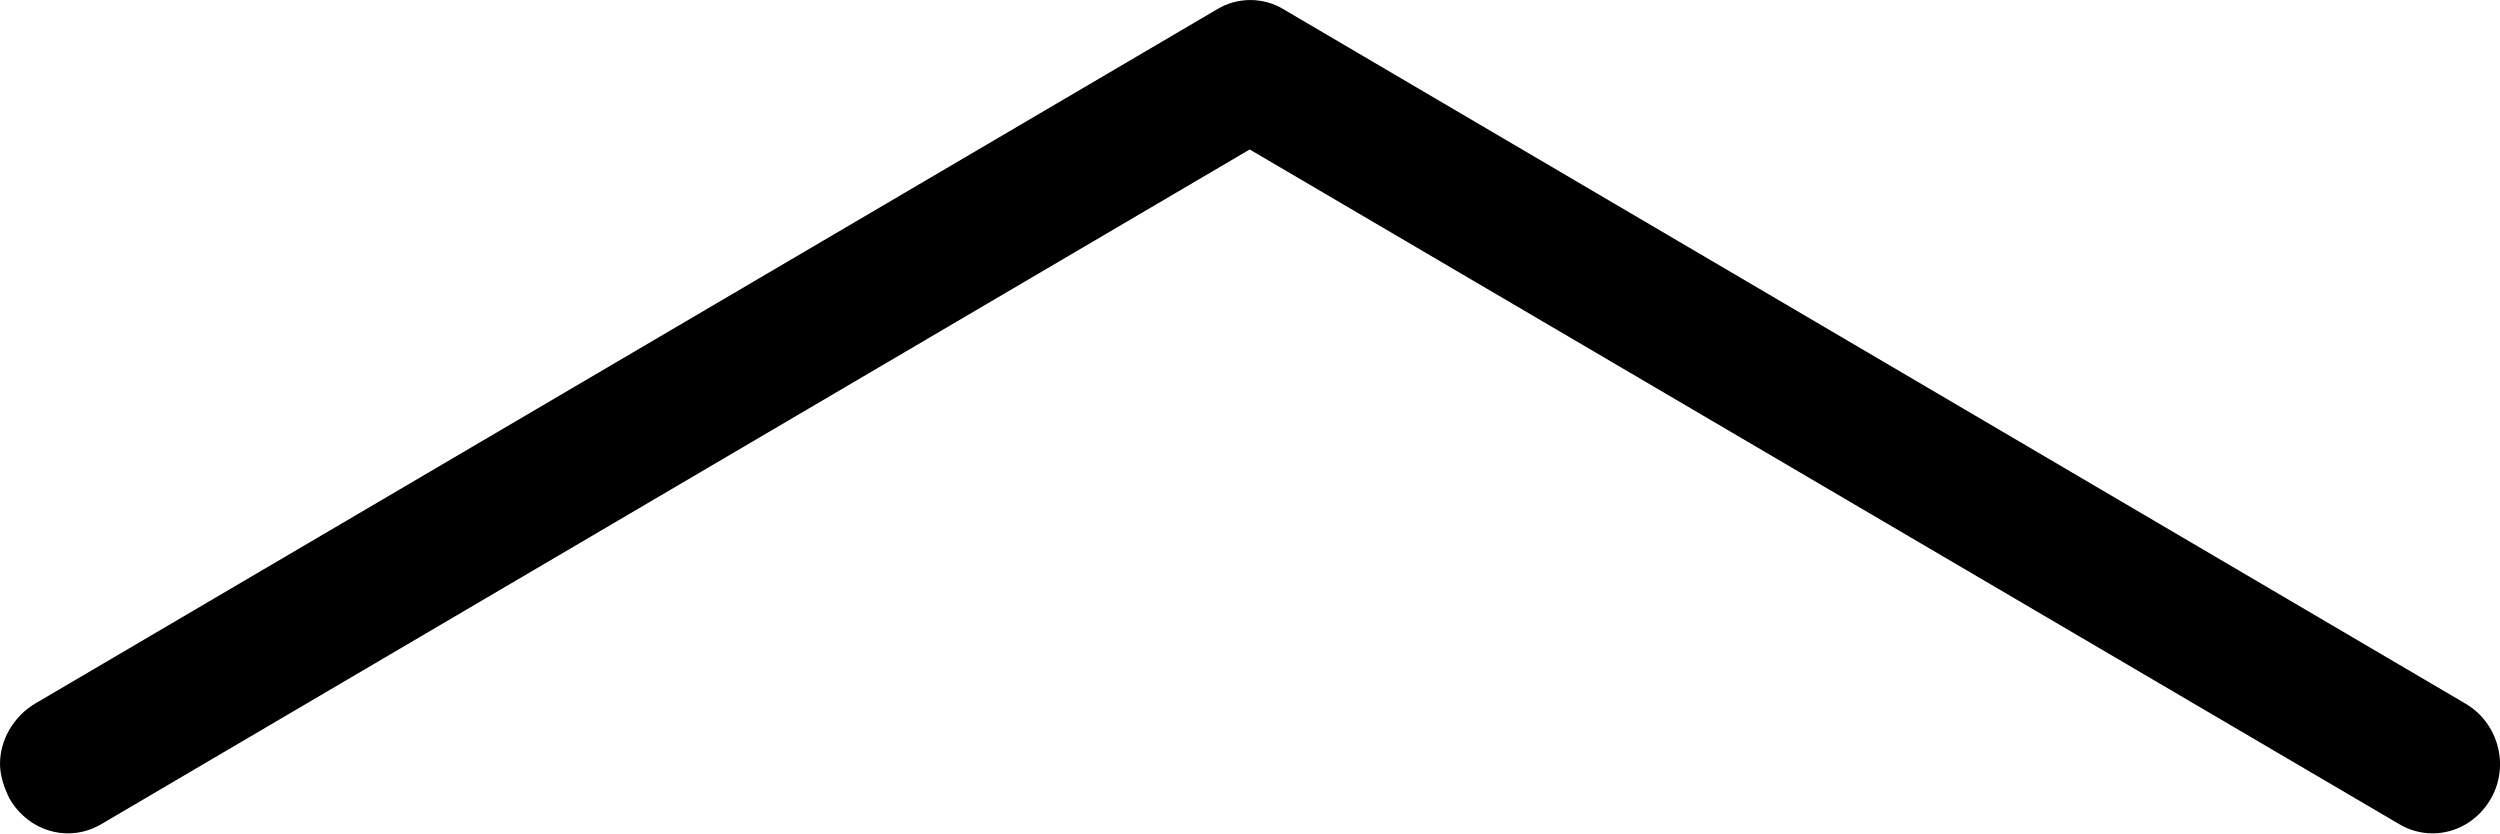
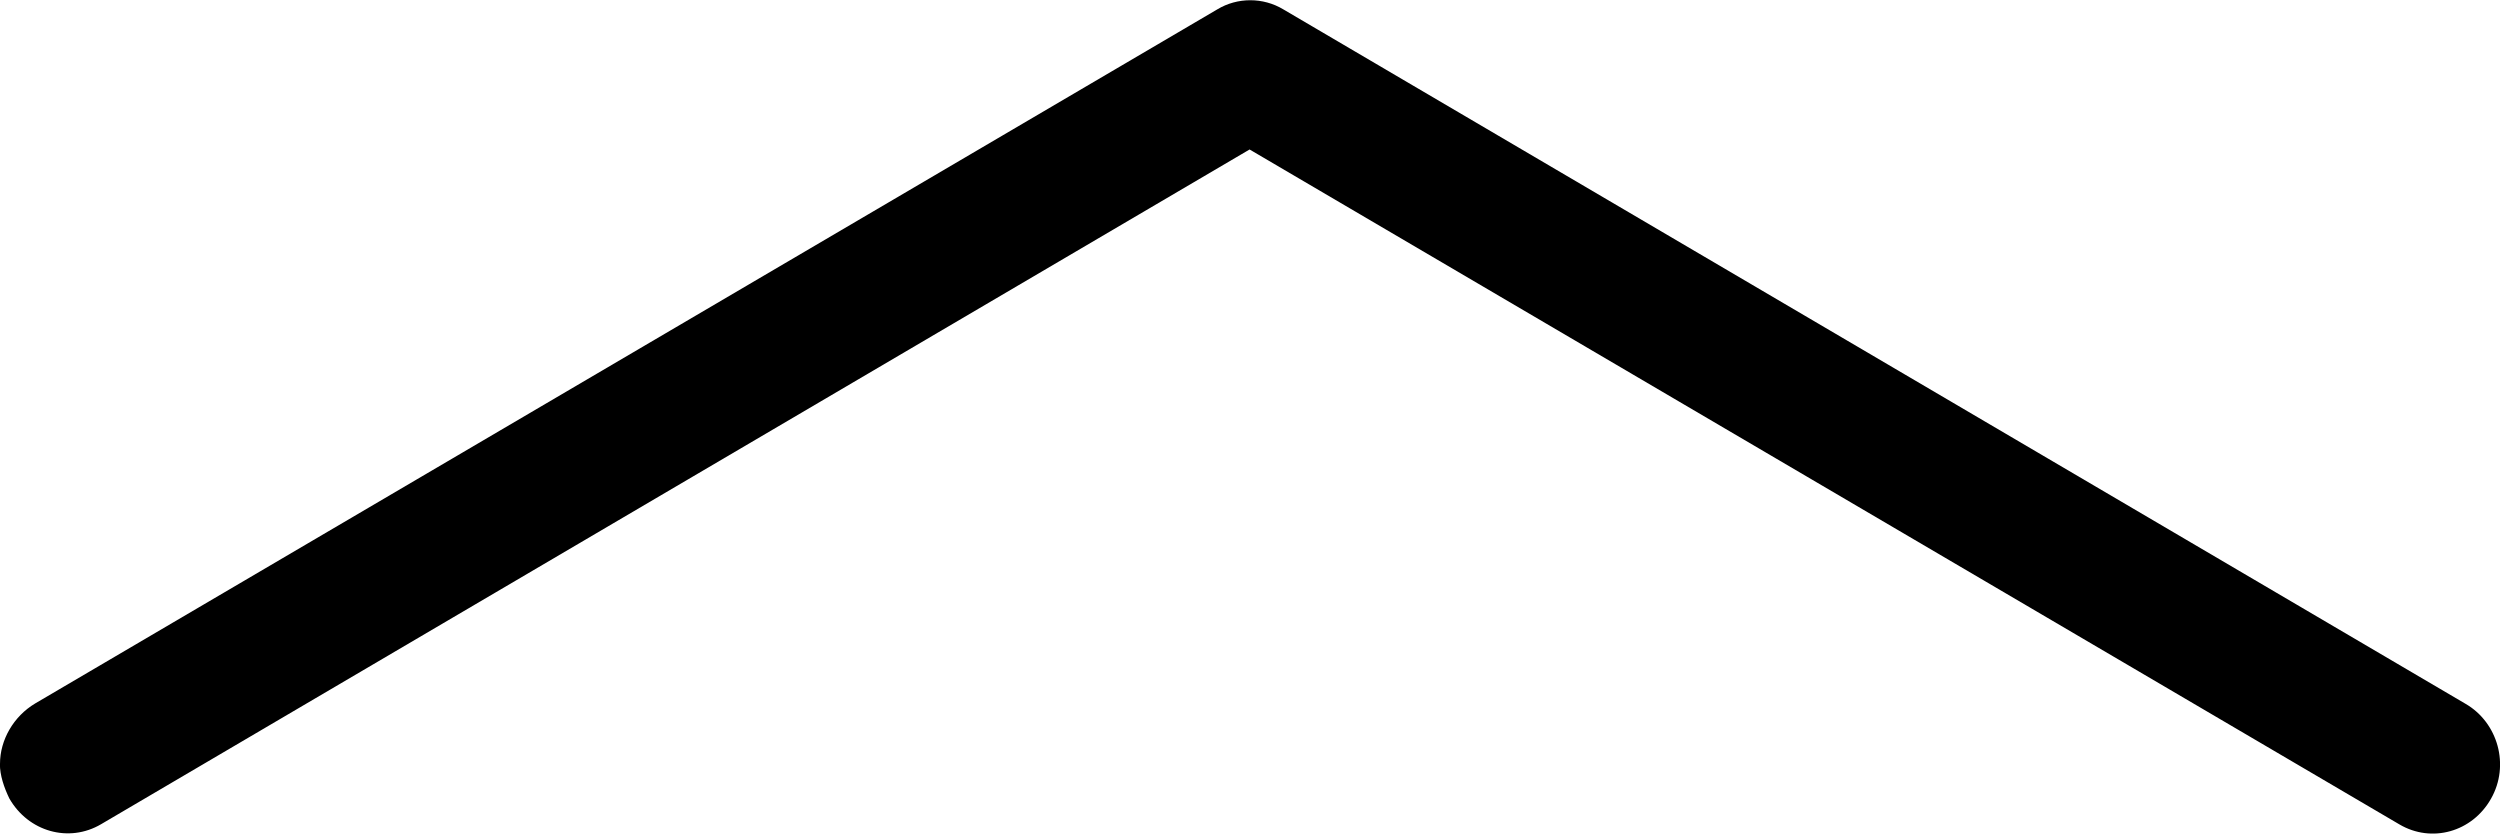
- <svg xmlns="http://www.w3.org/2000/svg" version="1.1" id="Layer_1" x="0px" y="0px" width="24px" height="8px" viewBox="-8 8 24 8" enable-background="new -8 8 24 8" xml:space="preserve">
-   <path d="M-8,15.333c0-0.231,0.131-0.456,0.338-0.579L3.686,8.088c0.193-0.117,0.441-0.117,0.634,0l11.349,6.667  c0.31,0.181,0.427,0.589,0.245,0.909c-0.18,0.32-0.571,0.431-0.881,0.248L3.997,9.435l-11.025,6.477  c-0.31,0.183-0.699,0.072-0.882-0.248C-7.961,15.56-8,15.445-8,15.333" />
+ <svg xmlns="http://www.w3.org/2000/svg" width="24" height="8" viewBox="-8 8 24 8">
+   <path d="M-8 15.333c0-.23.13-.456.338-.58L3.686 8.09c.193-.117.44-.117.634 0l11.35 6.667c.31.18.426.59.244.91-.18.32-.57.43-.88.247L3.996 9.435l-11.025 6.477c-.31.183-.7.072-.882-.248-.05-.104-.09-.22-.09-.33" />
</svg>
